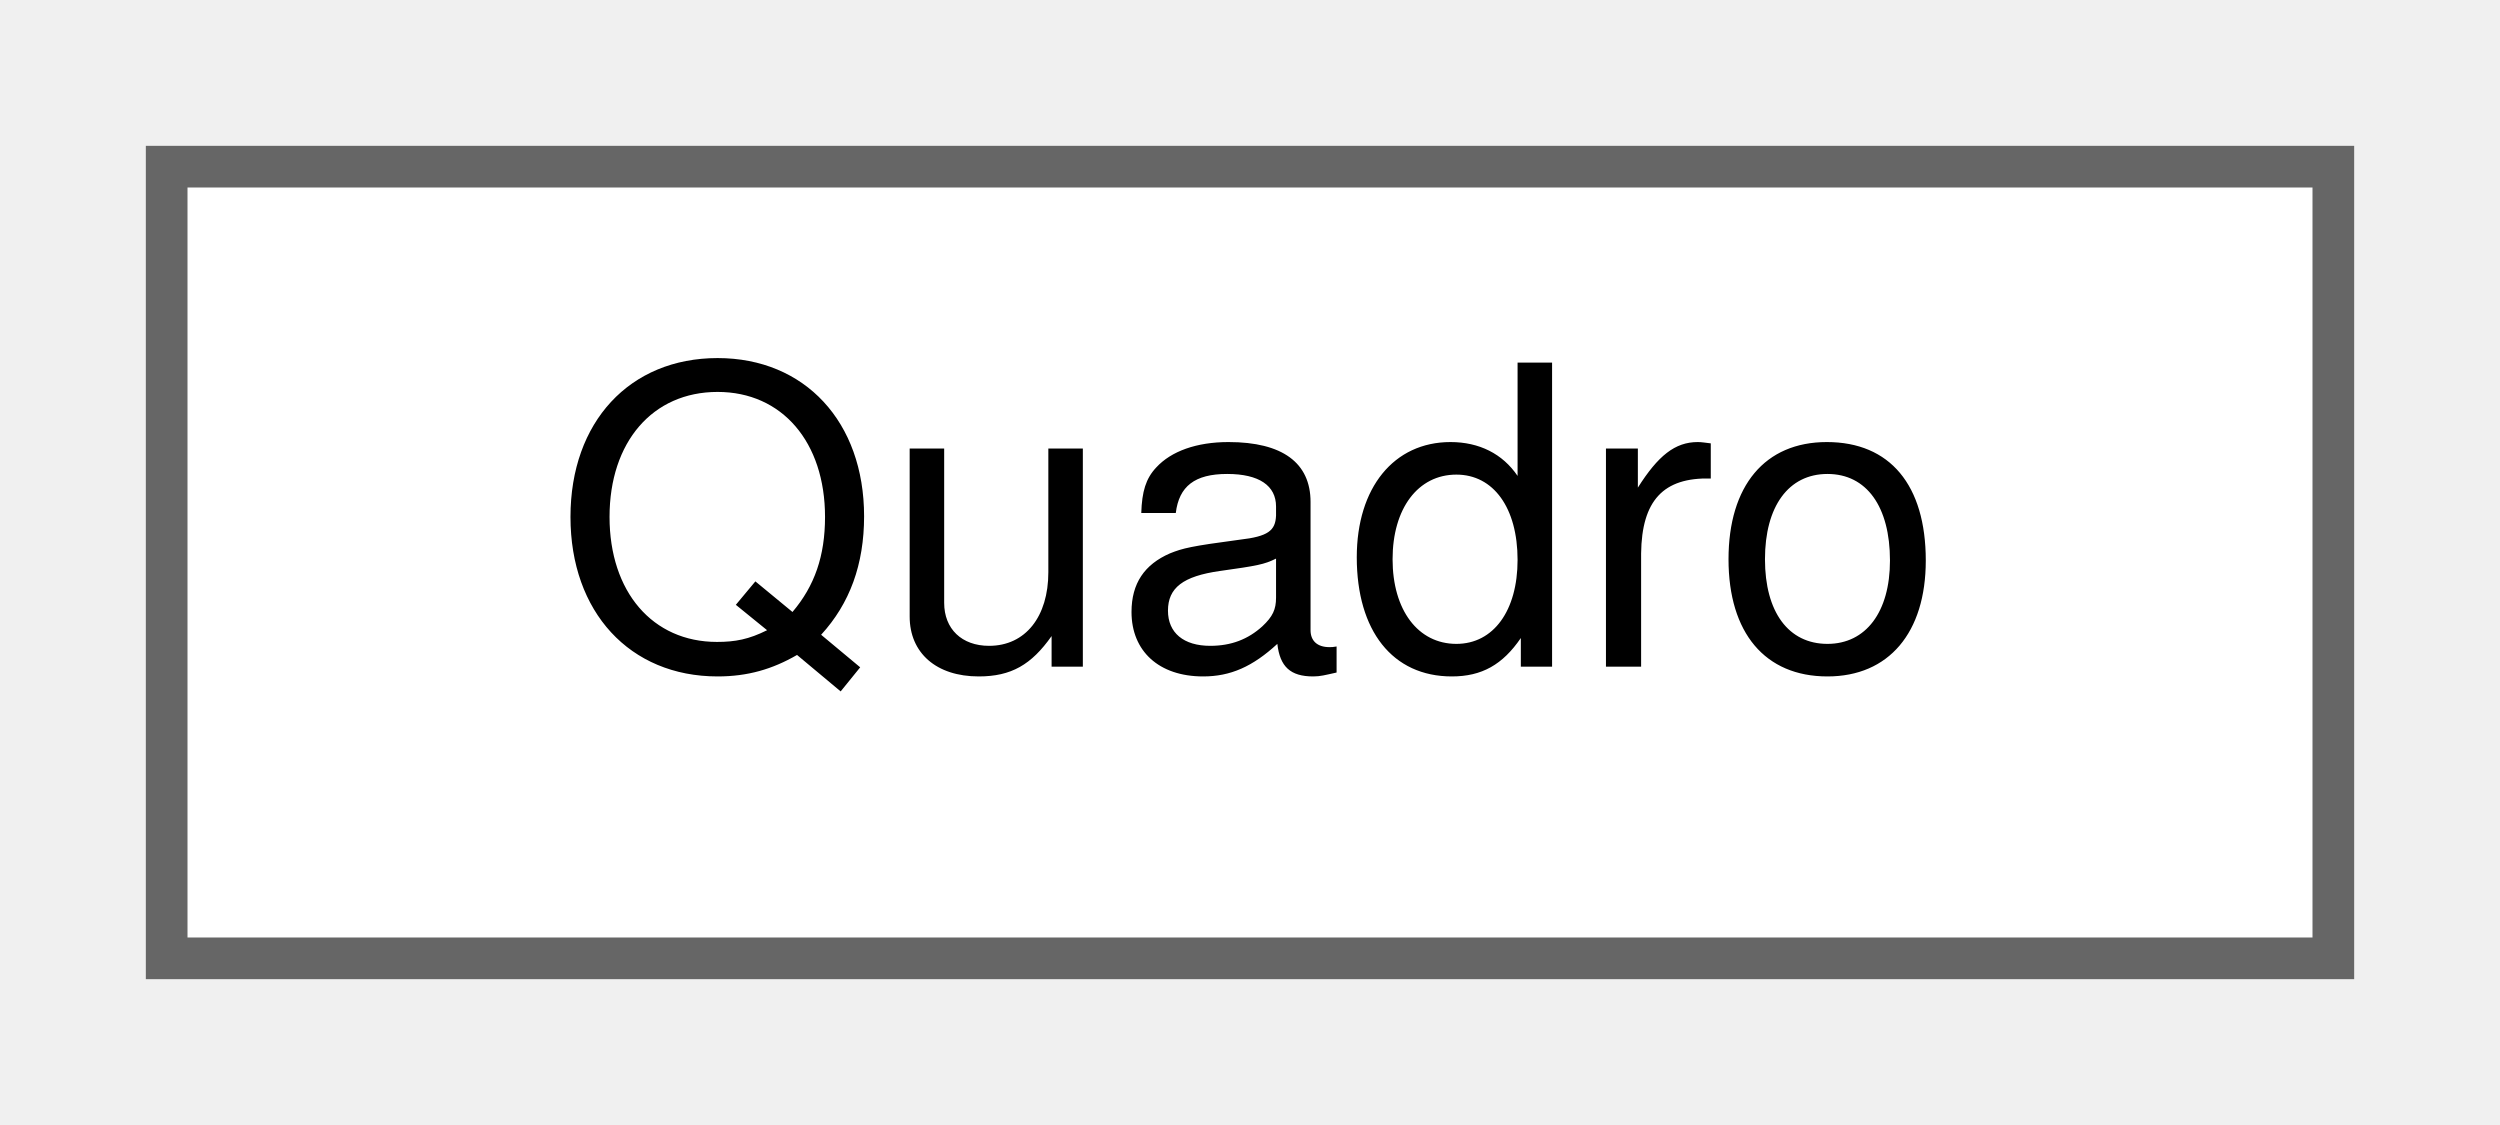
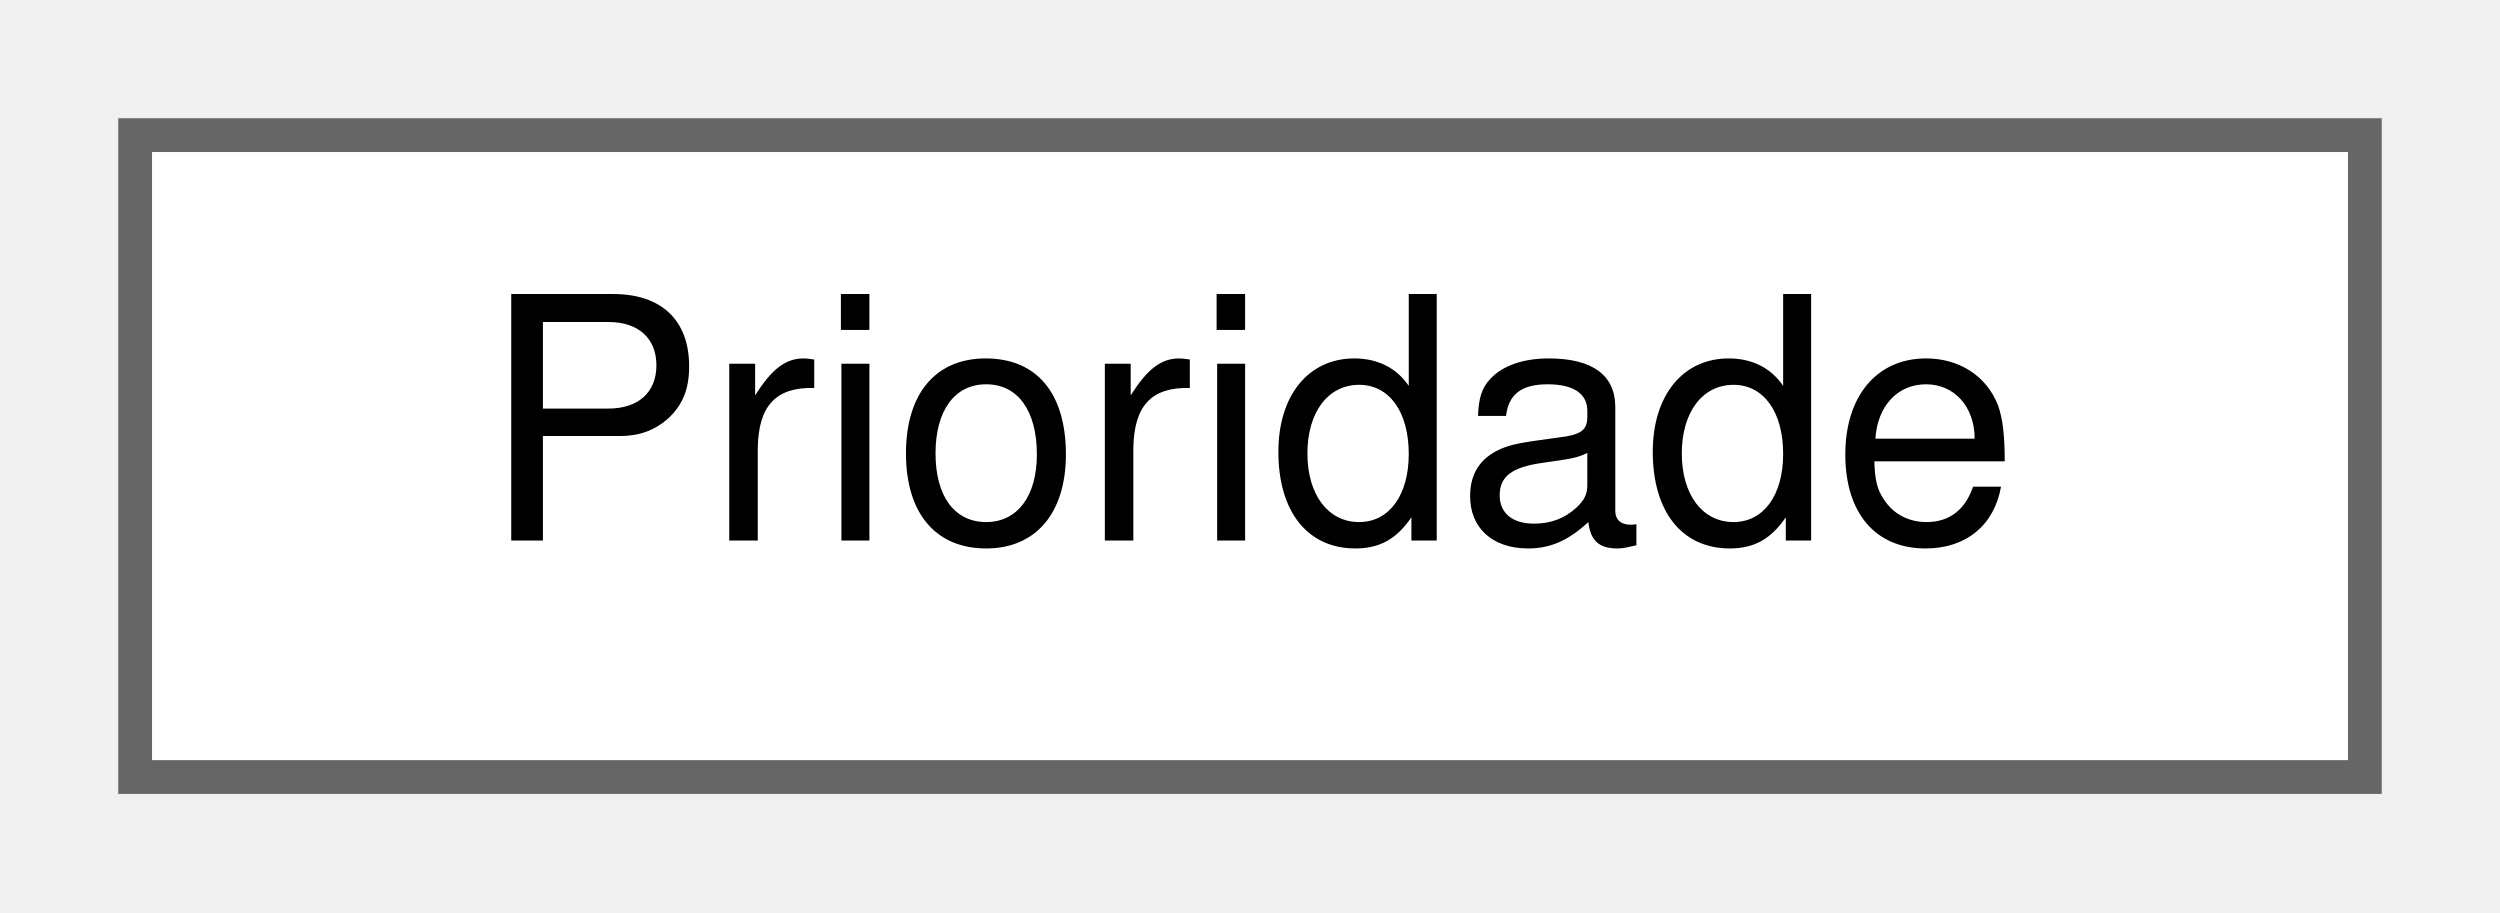
- <svg xmlns="http://www.w3.org/2000/svg" xmlns:xlink="http://www.w3.org/1999/xlink" width="60pt" height="27pt" viewBox="0.00 0.00 60.00 27.00">
+ <svg xmlns="http://www.w3.org/2000/svg" xmlns:xlink="http://www.w3.org/1999/xlink" width="74pt" height="27pt" viewBox="0.00 0.00 74.00 27.00">
  <g id="graph0" class="graph" transform="scale(1 1) rotate(0) translate(4 23)">
    <g id="Node000000" class="node">
      <g id="a_Node000000">
-         <a xlink:href="classQuadro.html" target="_top" xlink:title="Representa o domínio Quadro no sistema Kanban.">
-           <polygon fill="white" stroke="#666666" points="52,-19 0,-19 0,0 52,0 52,-19" />
-           <text text-anchor="middle" x="26" y="-7" font-family="Helvetica,sans-Serif" font-size="10.00">Quadro</text>
+         <a xlink:href="classPrioridade.html" target="_top" xlink:title="Representa o domínio Prioridade no sistema Kanban.">
+           <polygon fill="white" stroke="#666666" points="66,-19 0,-19 0,0 66,0 66,-19" />
+           <text text-anchor="middle" x="33" y="-7" font-family="Helvetica,sans-Serif" font-size="10.00">Prioridade</text>
        </a>
      </g>
    </g>
  </g>
</svg>
